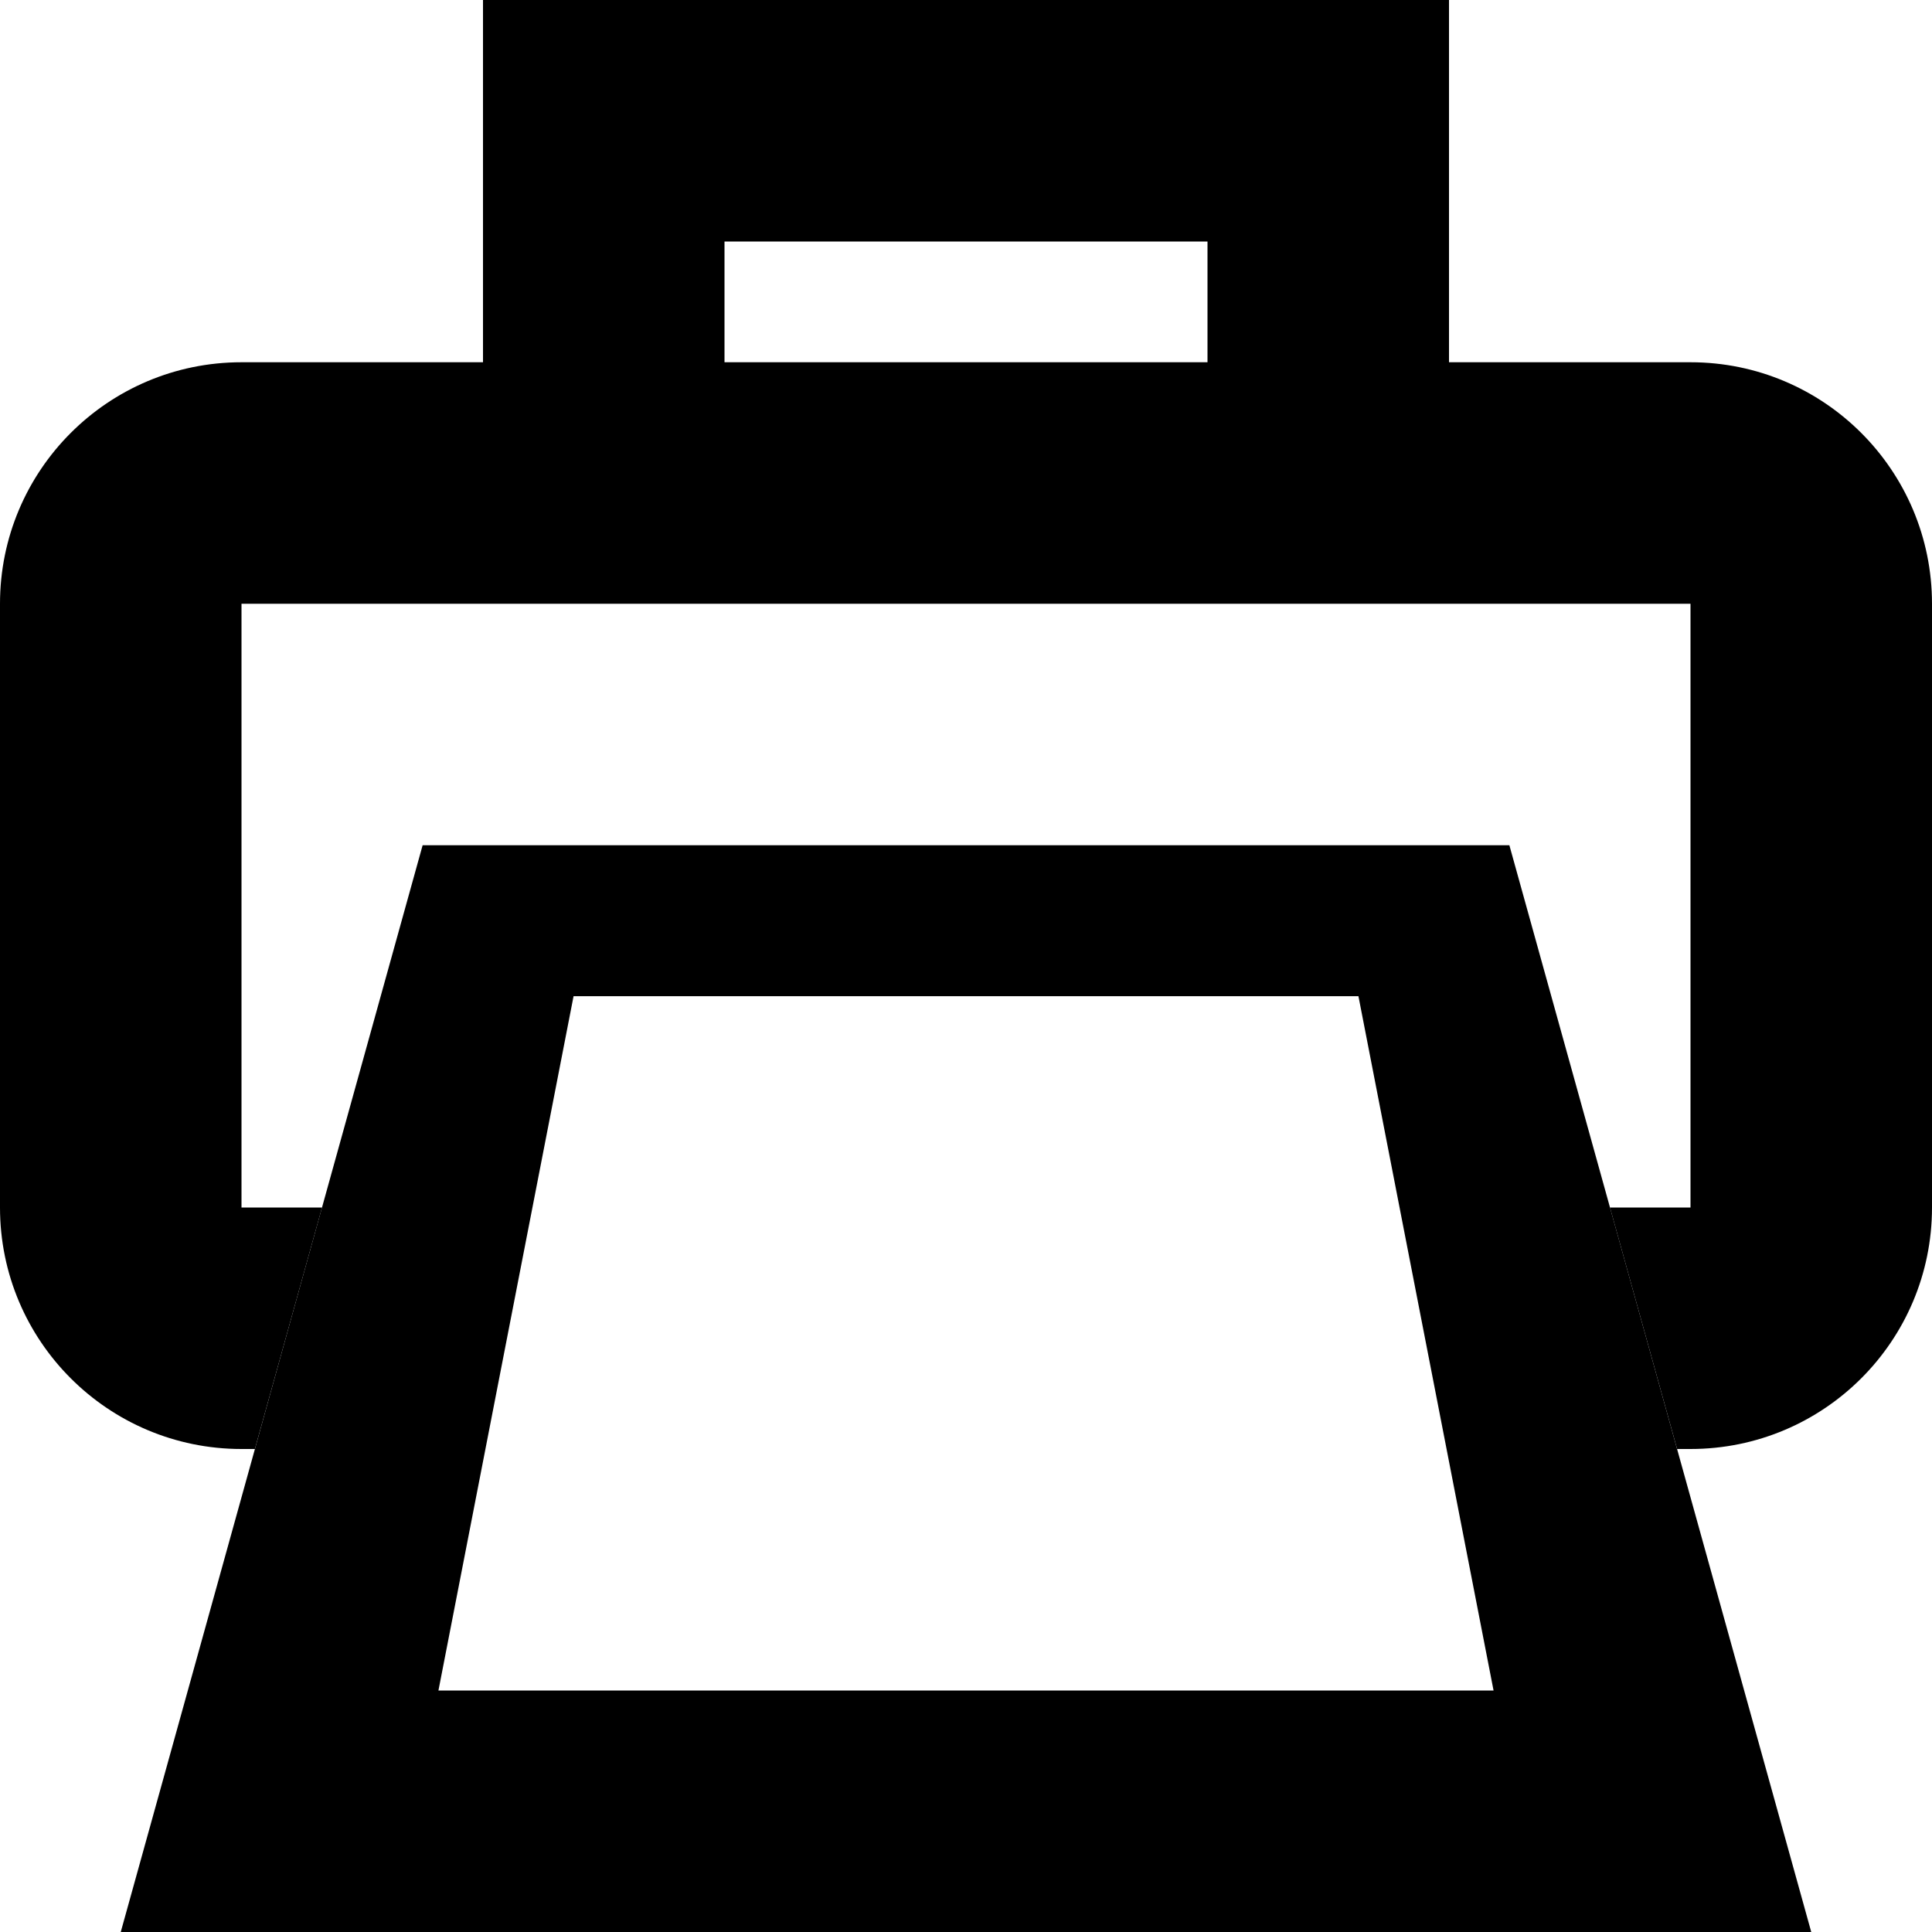
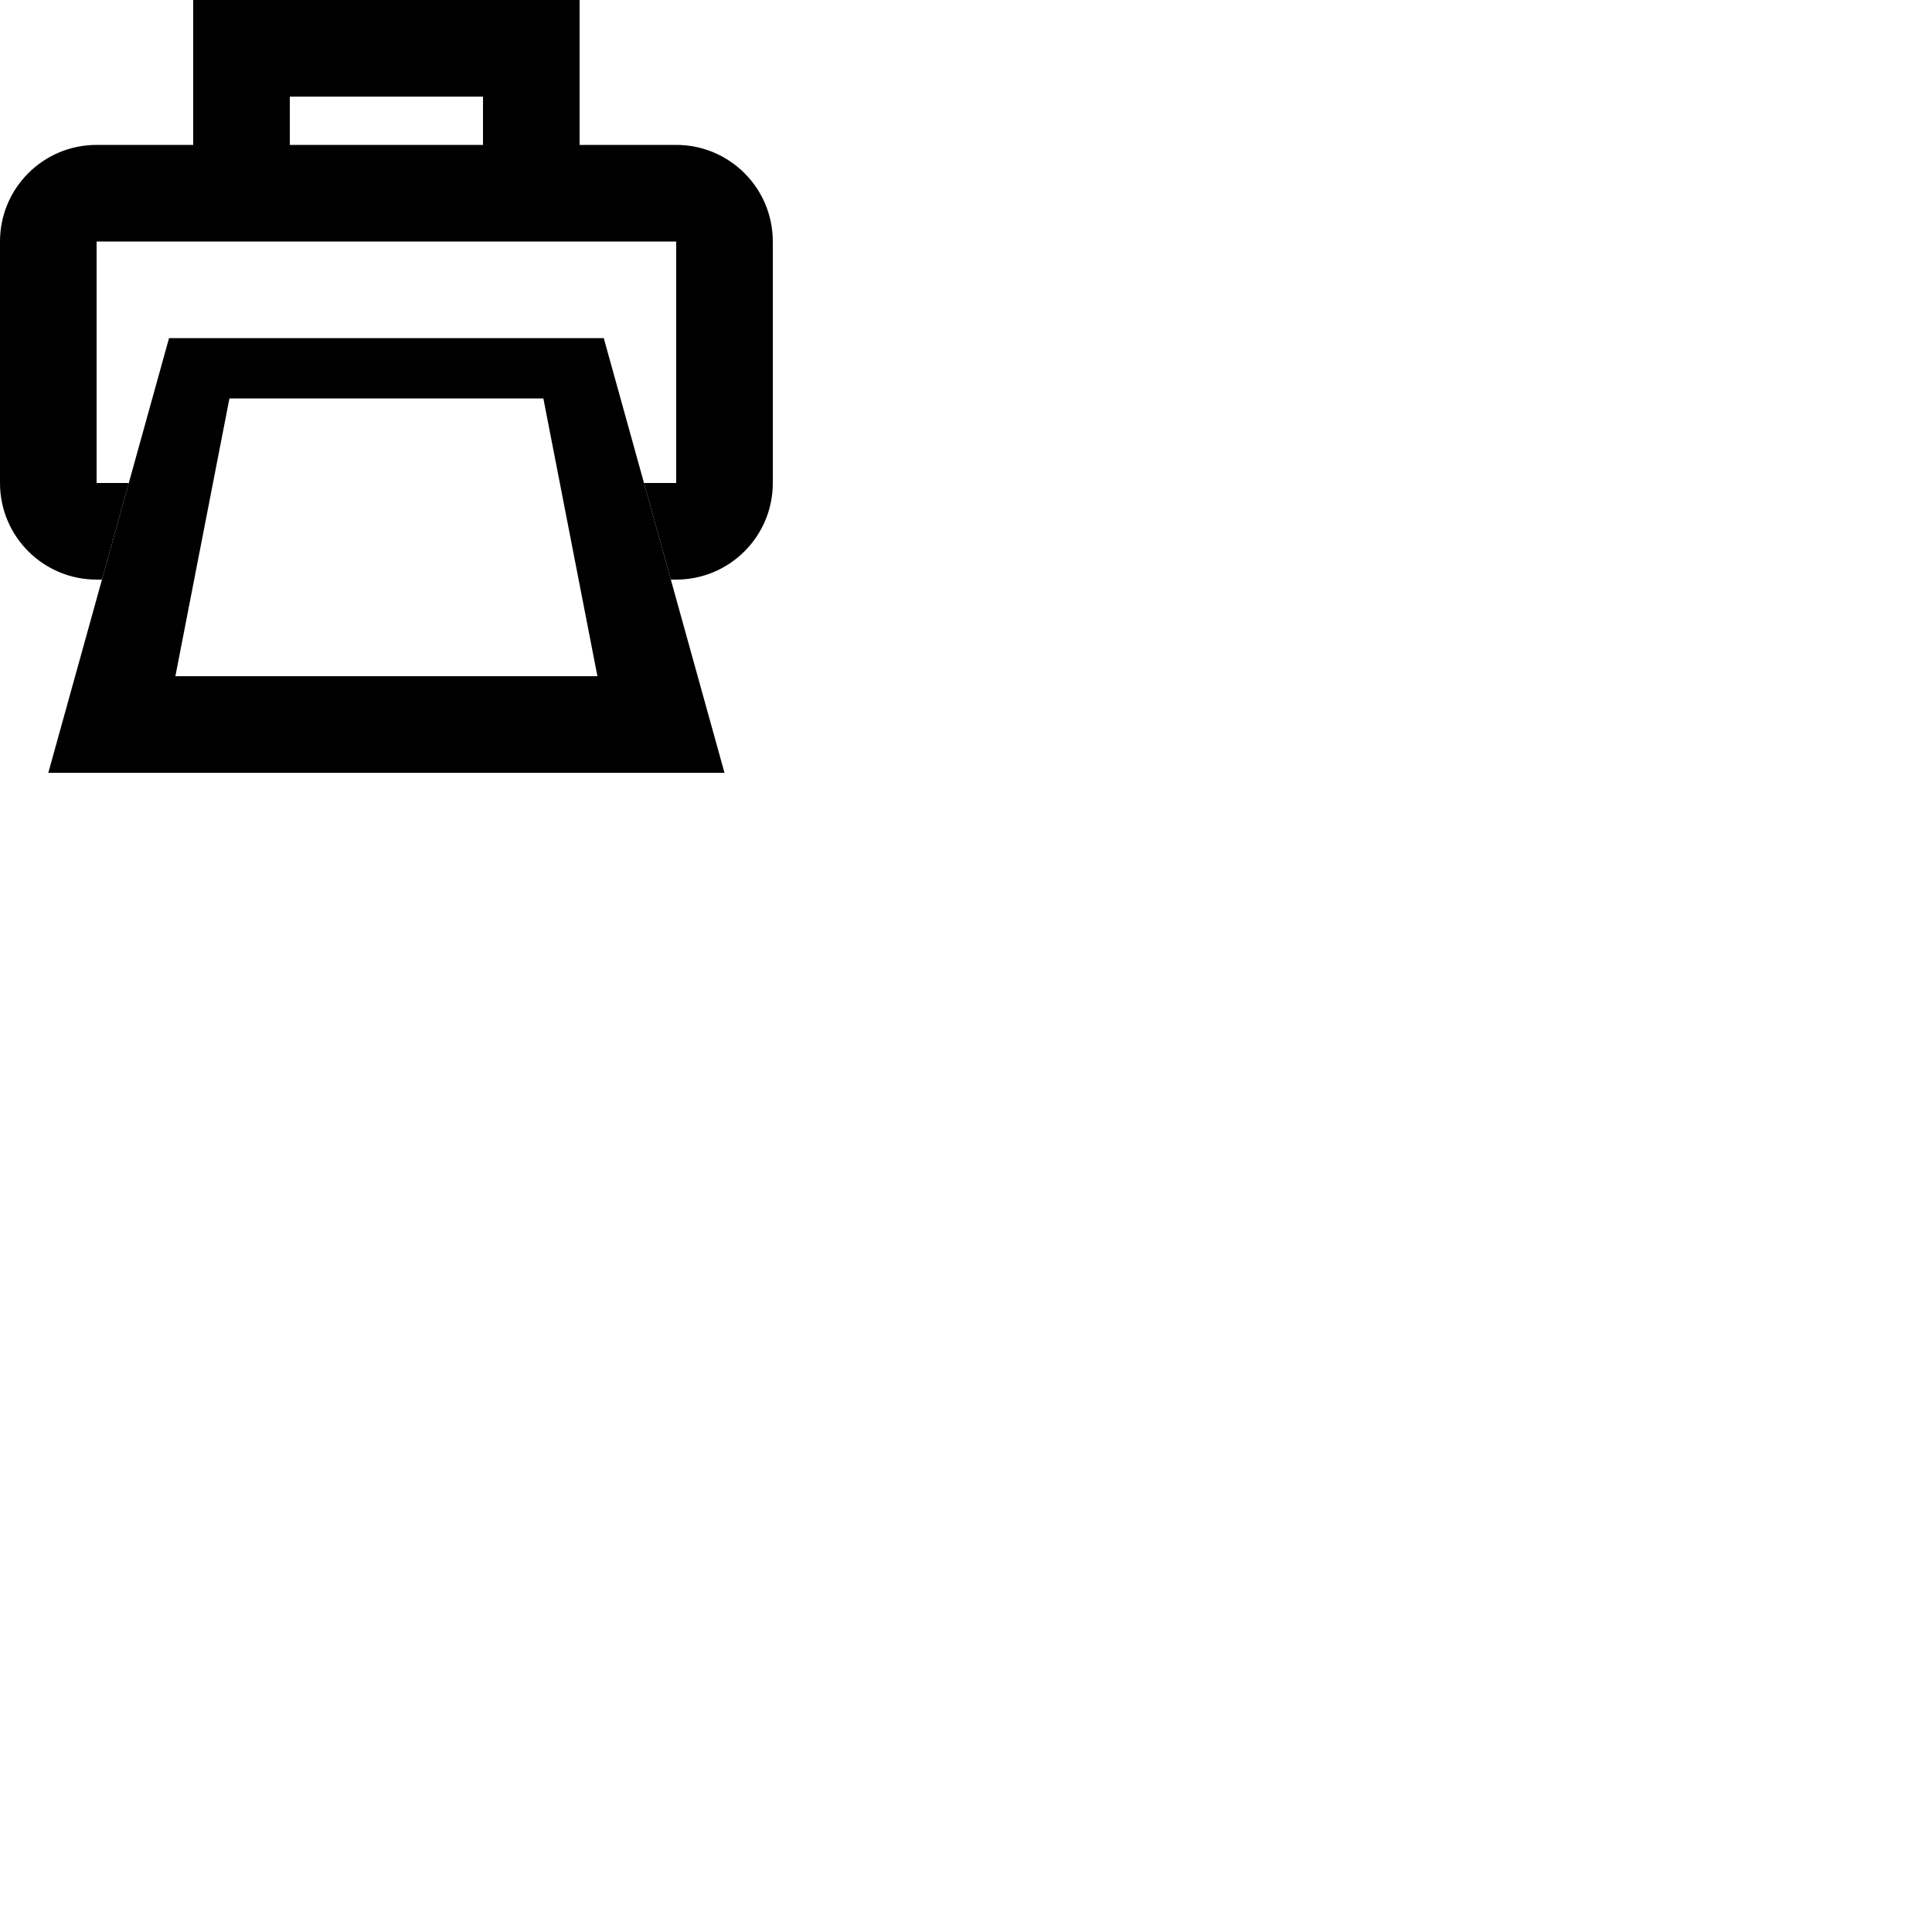
- <svg xmlns="http://www.w3.org/2000/svg" width="16" height="16" viewBox="0 0 16 16" fill="none">
+ <svg xmlns="http://www.w3.org/2000/svg" width="40" height="40" viewBox="0 0 40 40" fill="none">
  <path fill-rule="evenodd" clip-rule="evenodd" d="M4 3V3.05176e-05H12V3H14C15.105 3 16 3.895 16 5V10C16 11.105 15.105 12 14 12H13.889L13.333 10H14V5H2V10H2.667L2.111 12H2C0.895 12 0 11.105 0 10V5C0 3.895 0.895 3 2 3H4ZM6 2H10V3H6V2Z" fill="black" />
  <path fill-rule="evenodd" clip-rule="evenodd" d="M4.75 8.25L3.631 14H12.369L11.25 8.25H4.75ZM12.5 7H3.5L1 16H15L12.5 7Z" fill="black" />
</svg>
